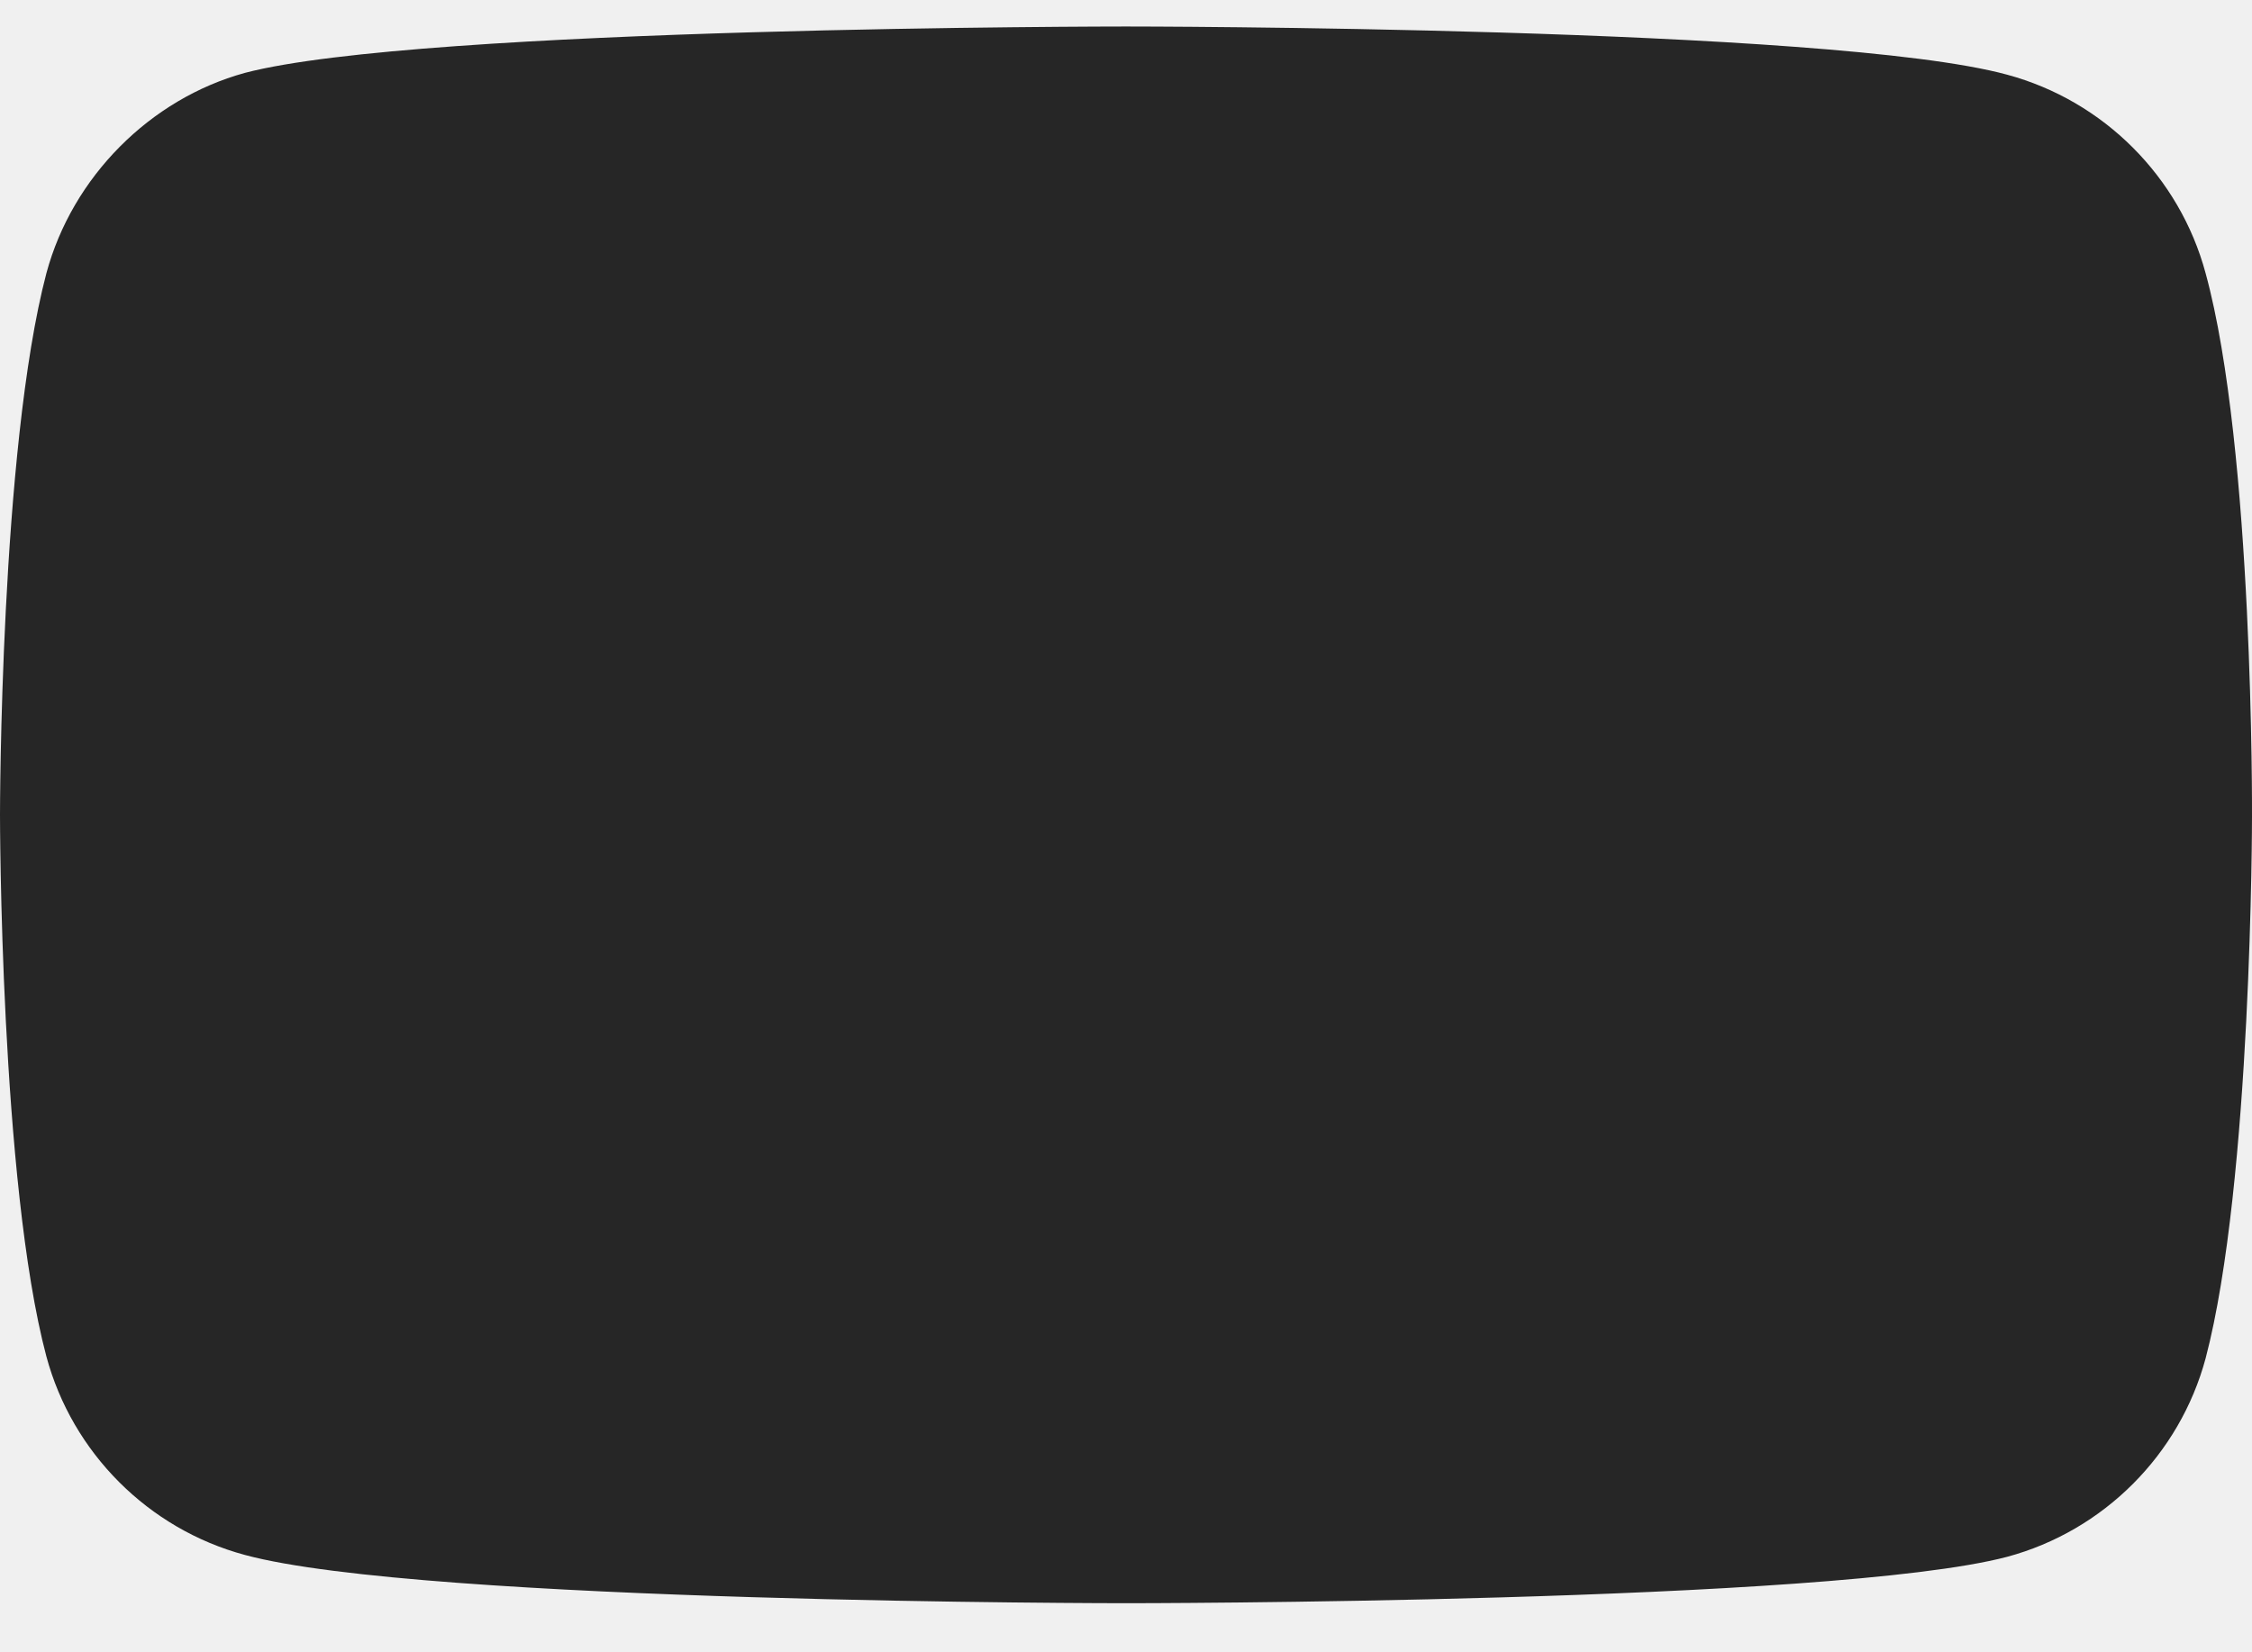
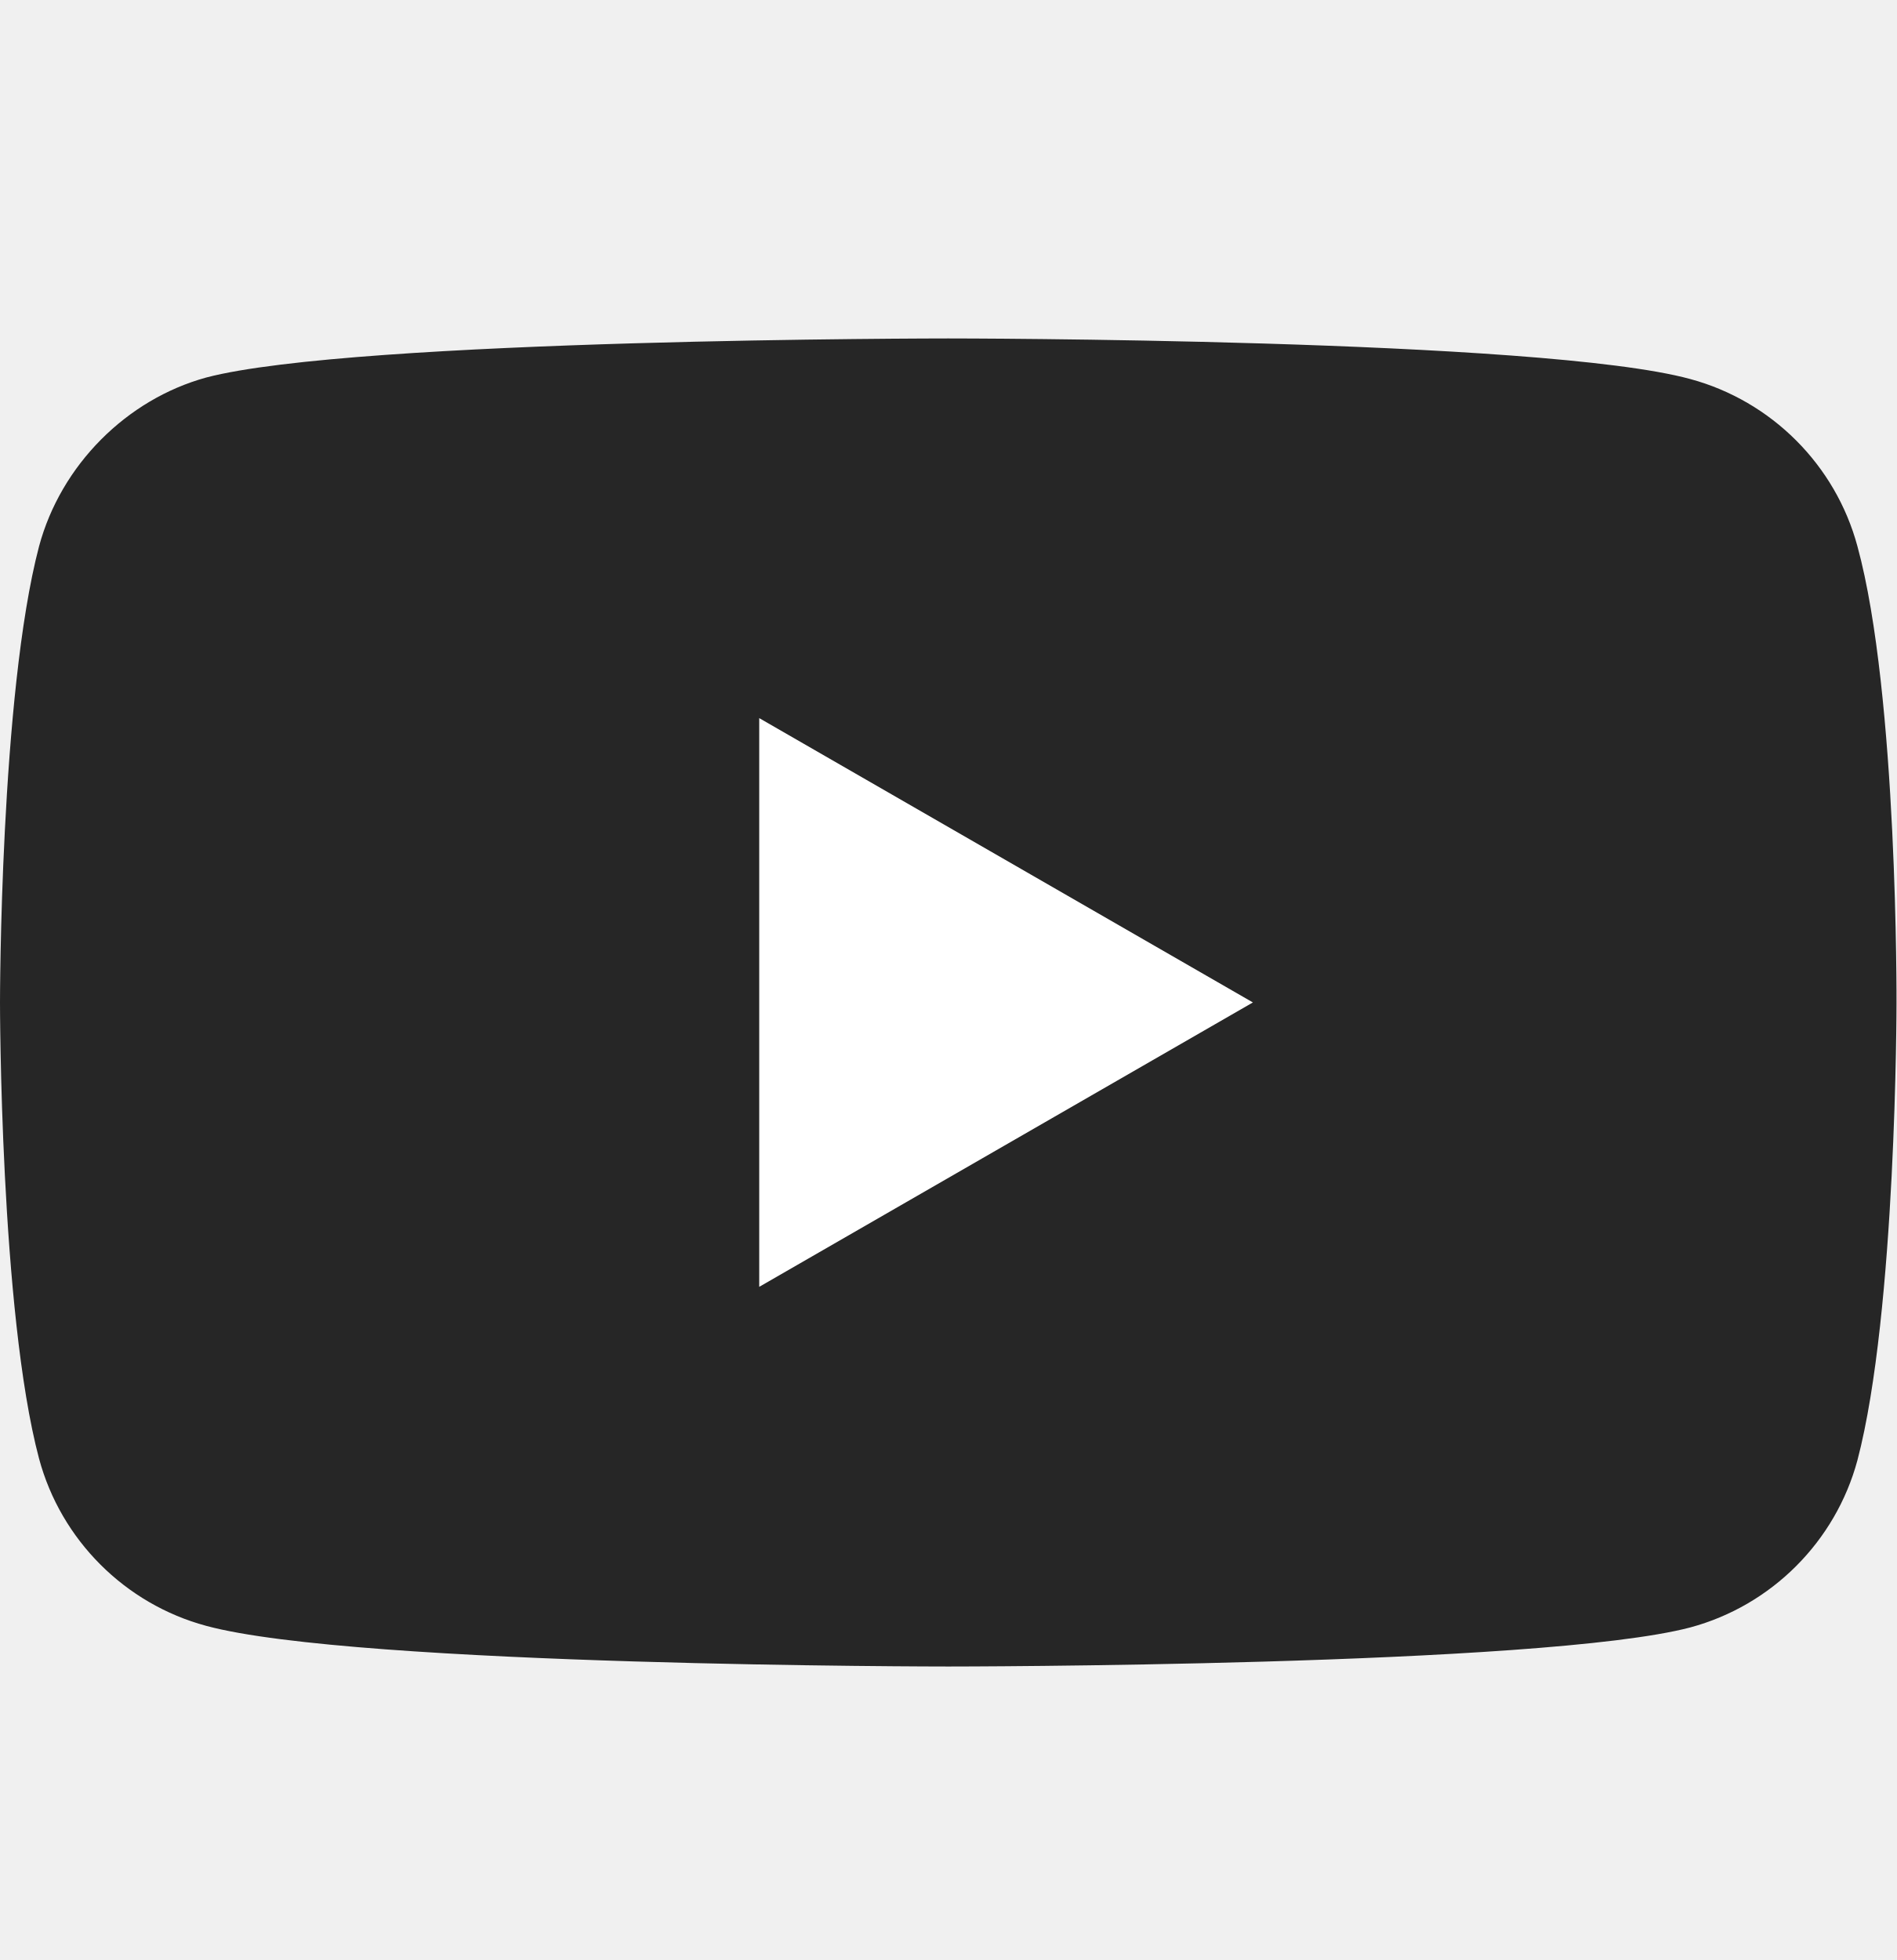
- <svg xmlns="http://www.w3.org/2000/svg" width="30" height="22" viewBox="0 0 30 22" fill="none">
-   <path d="M29.382 3.64C29.036 2.355 28.023 1.342 26.738 0.995C24.39 0.353 15 0.353 15 0.353C15 0.353 5.609 0.353 3.262 0.971C2.002 1.317 0.964 2.355 0.618 3.64C0 5.987 0 10.855 0 10.855C0 10.855 0 15.748 0.618 18.071C0.964 19.356 1.977 20.369 3.262 20.715C5.634 21.358 15 21.358 15 21.358C15 21.358 24.39 21.358 26.738 20.74C28.023 20.394 29.036 19.381 29.382 18.096C30 15.748 30 10.88 30 10.88C30 10.88 30.025 5.987 29.382 3.64Z" fill="#262626" />
+ <svg xmlns="http://www.w3.org/2000/svg" width="30" height="31" viewBox="0 0 30 31" fill="none">
+   <path d="M29.382 8.64C29.036 7.355 28.023 6.342 26.738 5.995C24.39 5.353 15 5.353 15 5.353C15 5.353 5.609 5.353 3.262 5.971C2.002 6.317 0.964 7.355 0.618 8.64C0 10.987 0 15.855 0 15.855C0 15.855 0 20.748 0.618 23.071C0.964 24.356 1.977 25.369 3.262 25.715C5.634 26.358 15 26.358 15 26.358C15 26.358 24.39 26.358 26.738 25.74C28.023 25.394 29.036 24.381 29.382 23.096C30 20.748 30 15.88 30 15.88C30 15.88 30.025 10.987 29.382 8.64Z" fill="#262626" />
+   <path d="M12.01 20.353L19.819 15.855L12.01 11.358V20.353Z" fill="white" />
</svg>
